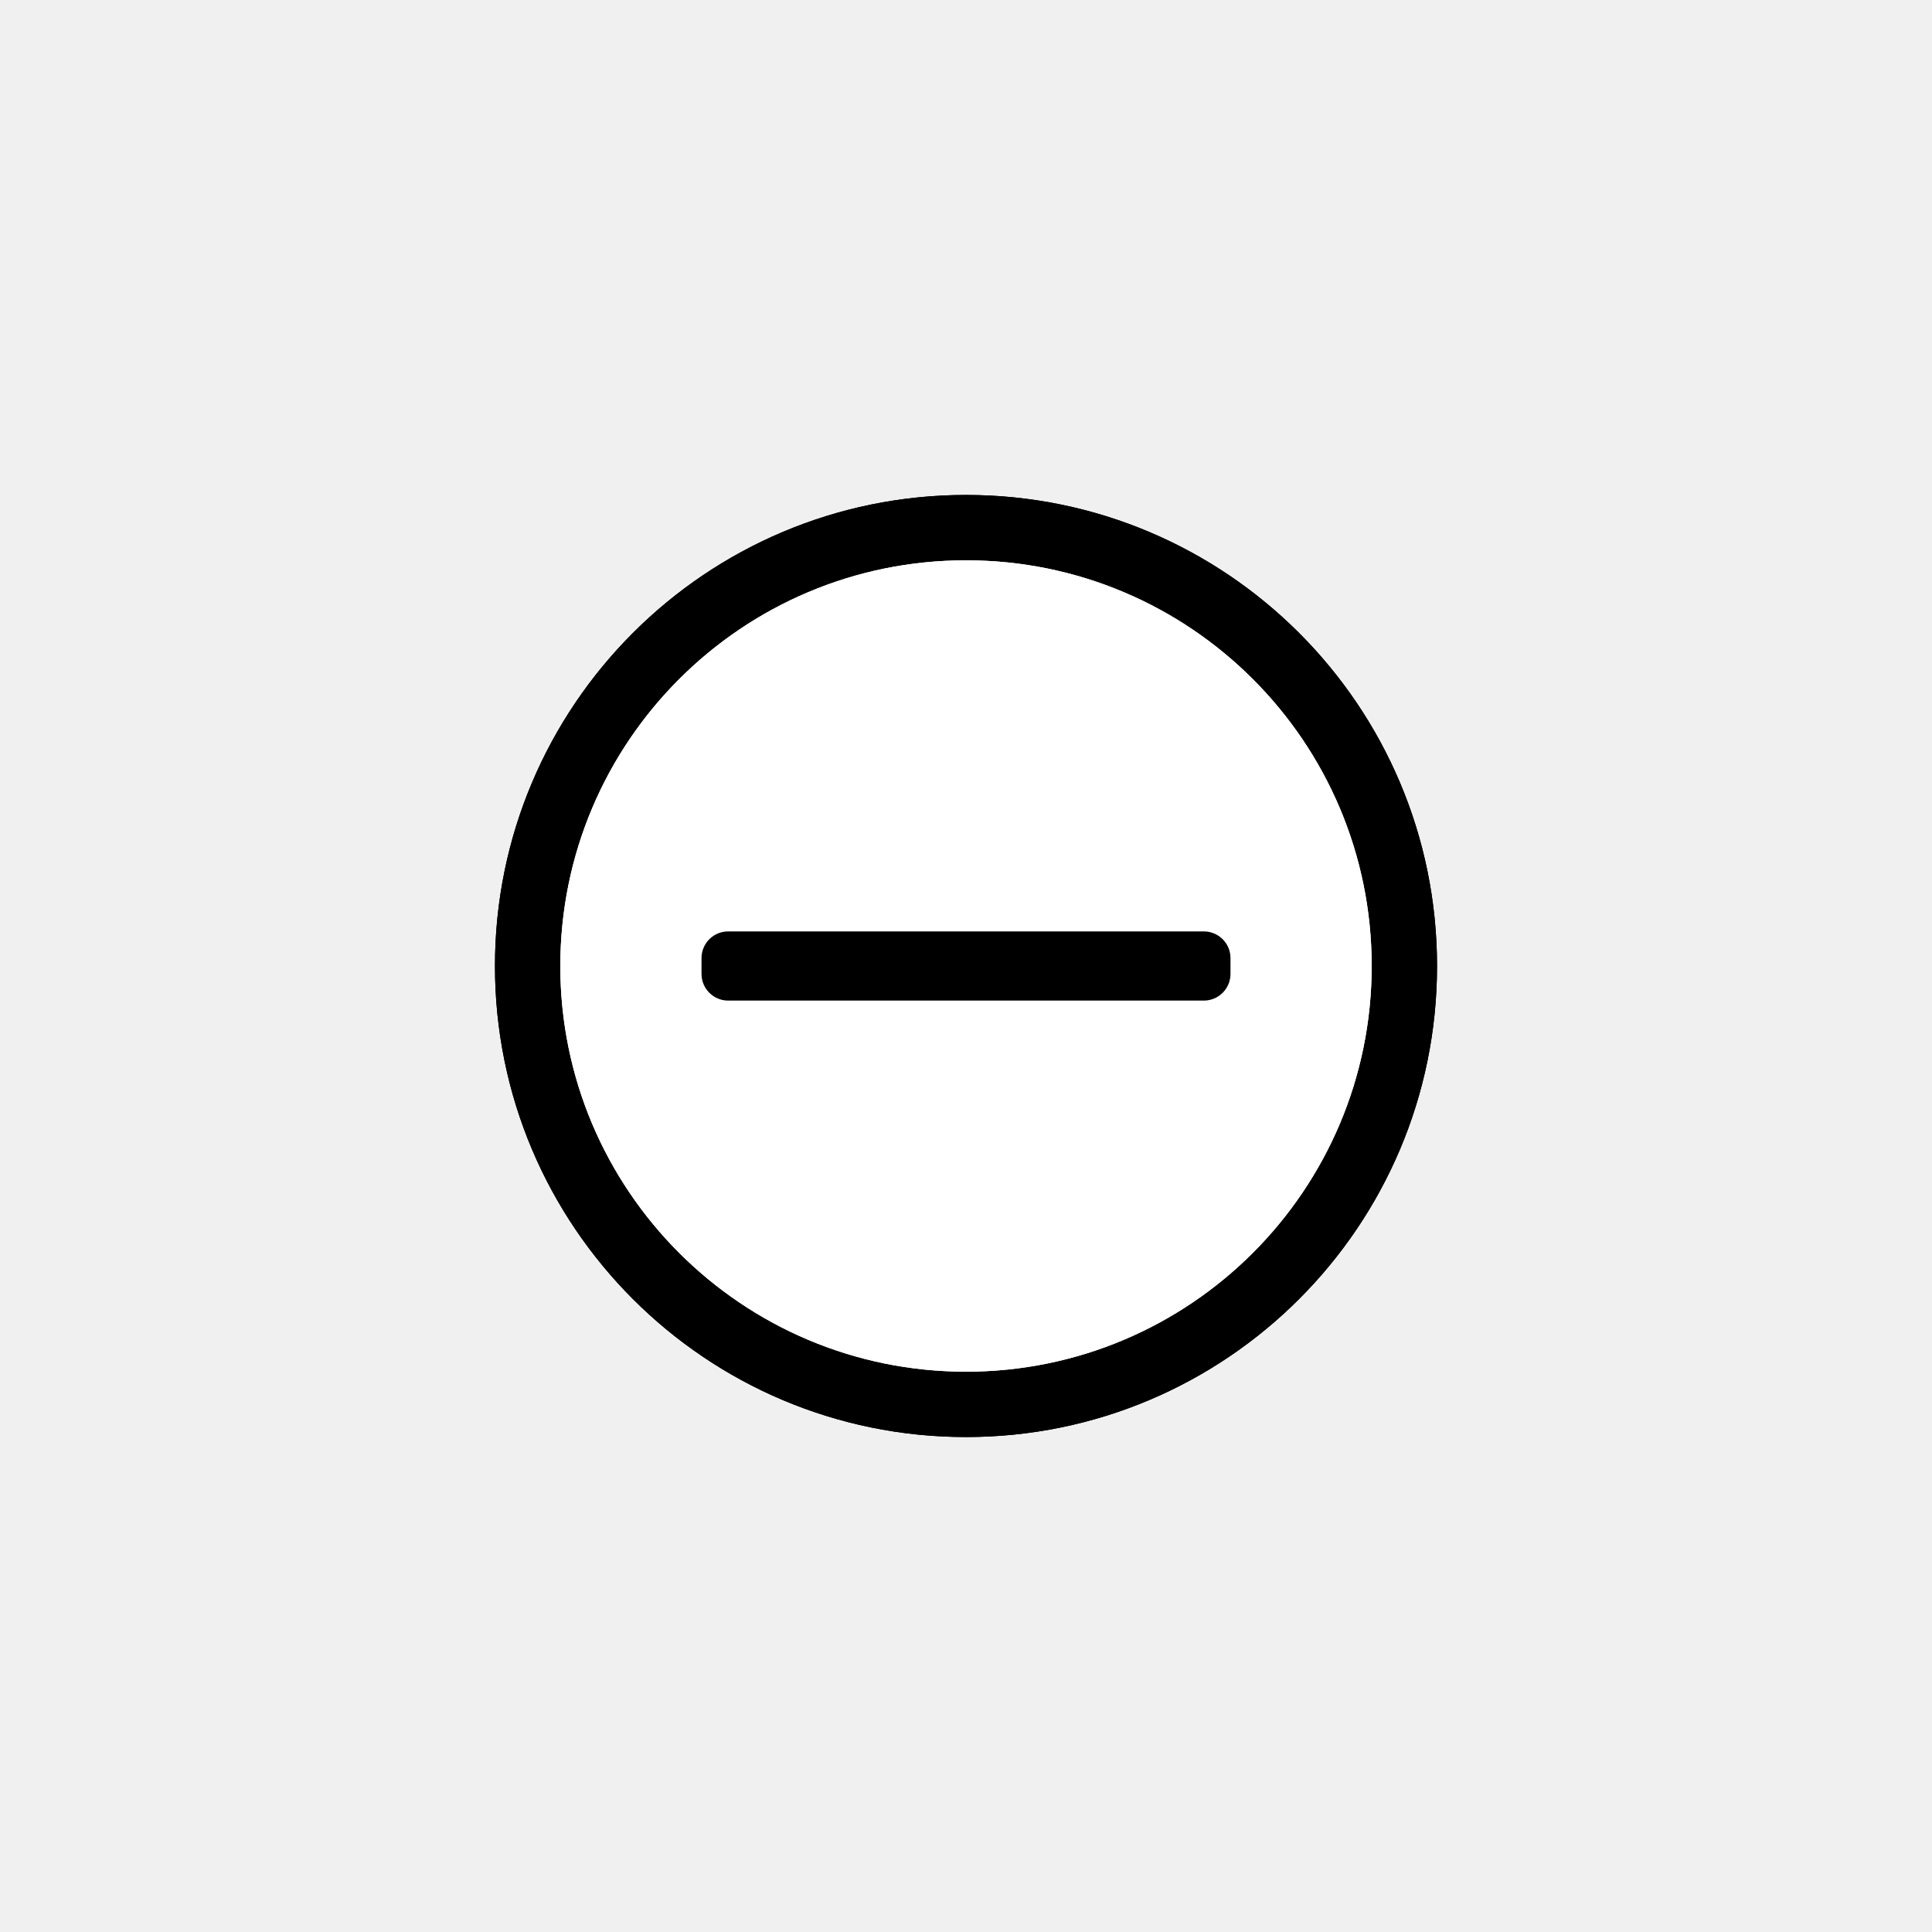
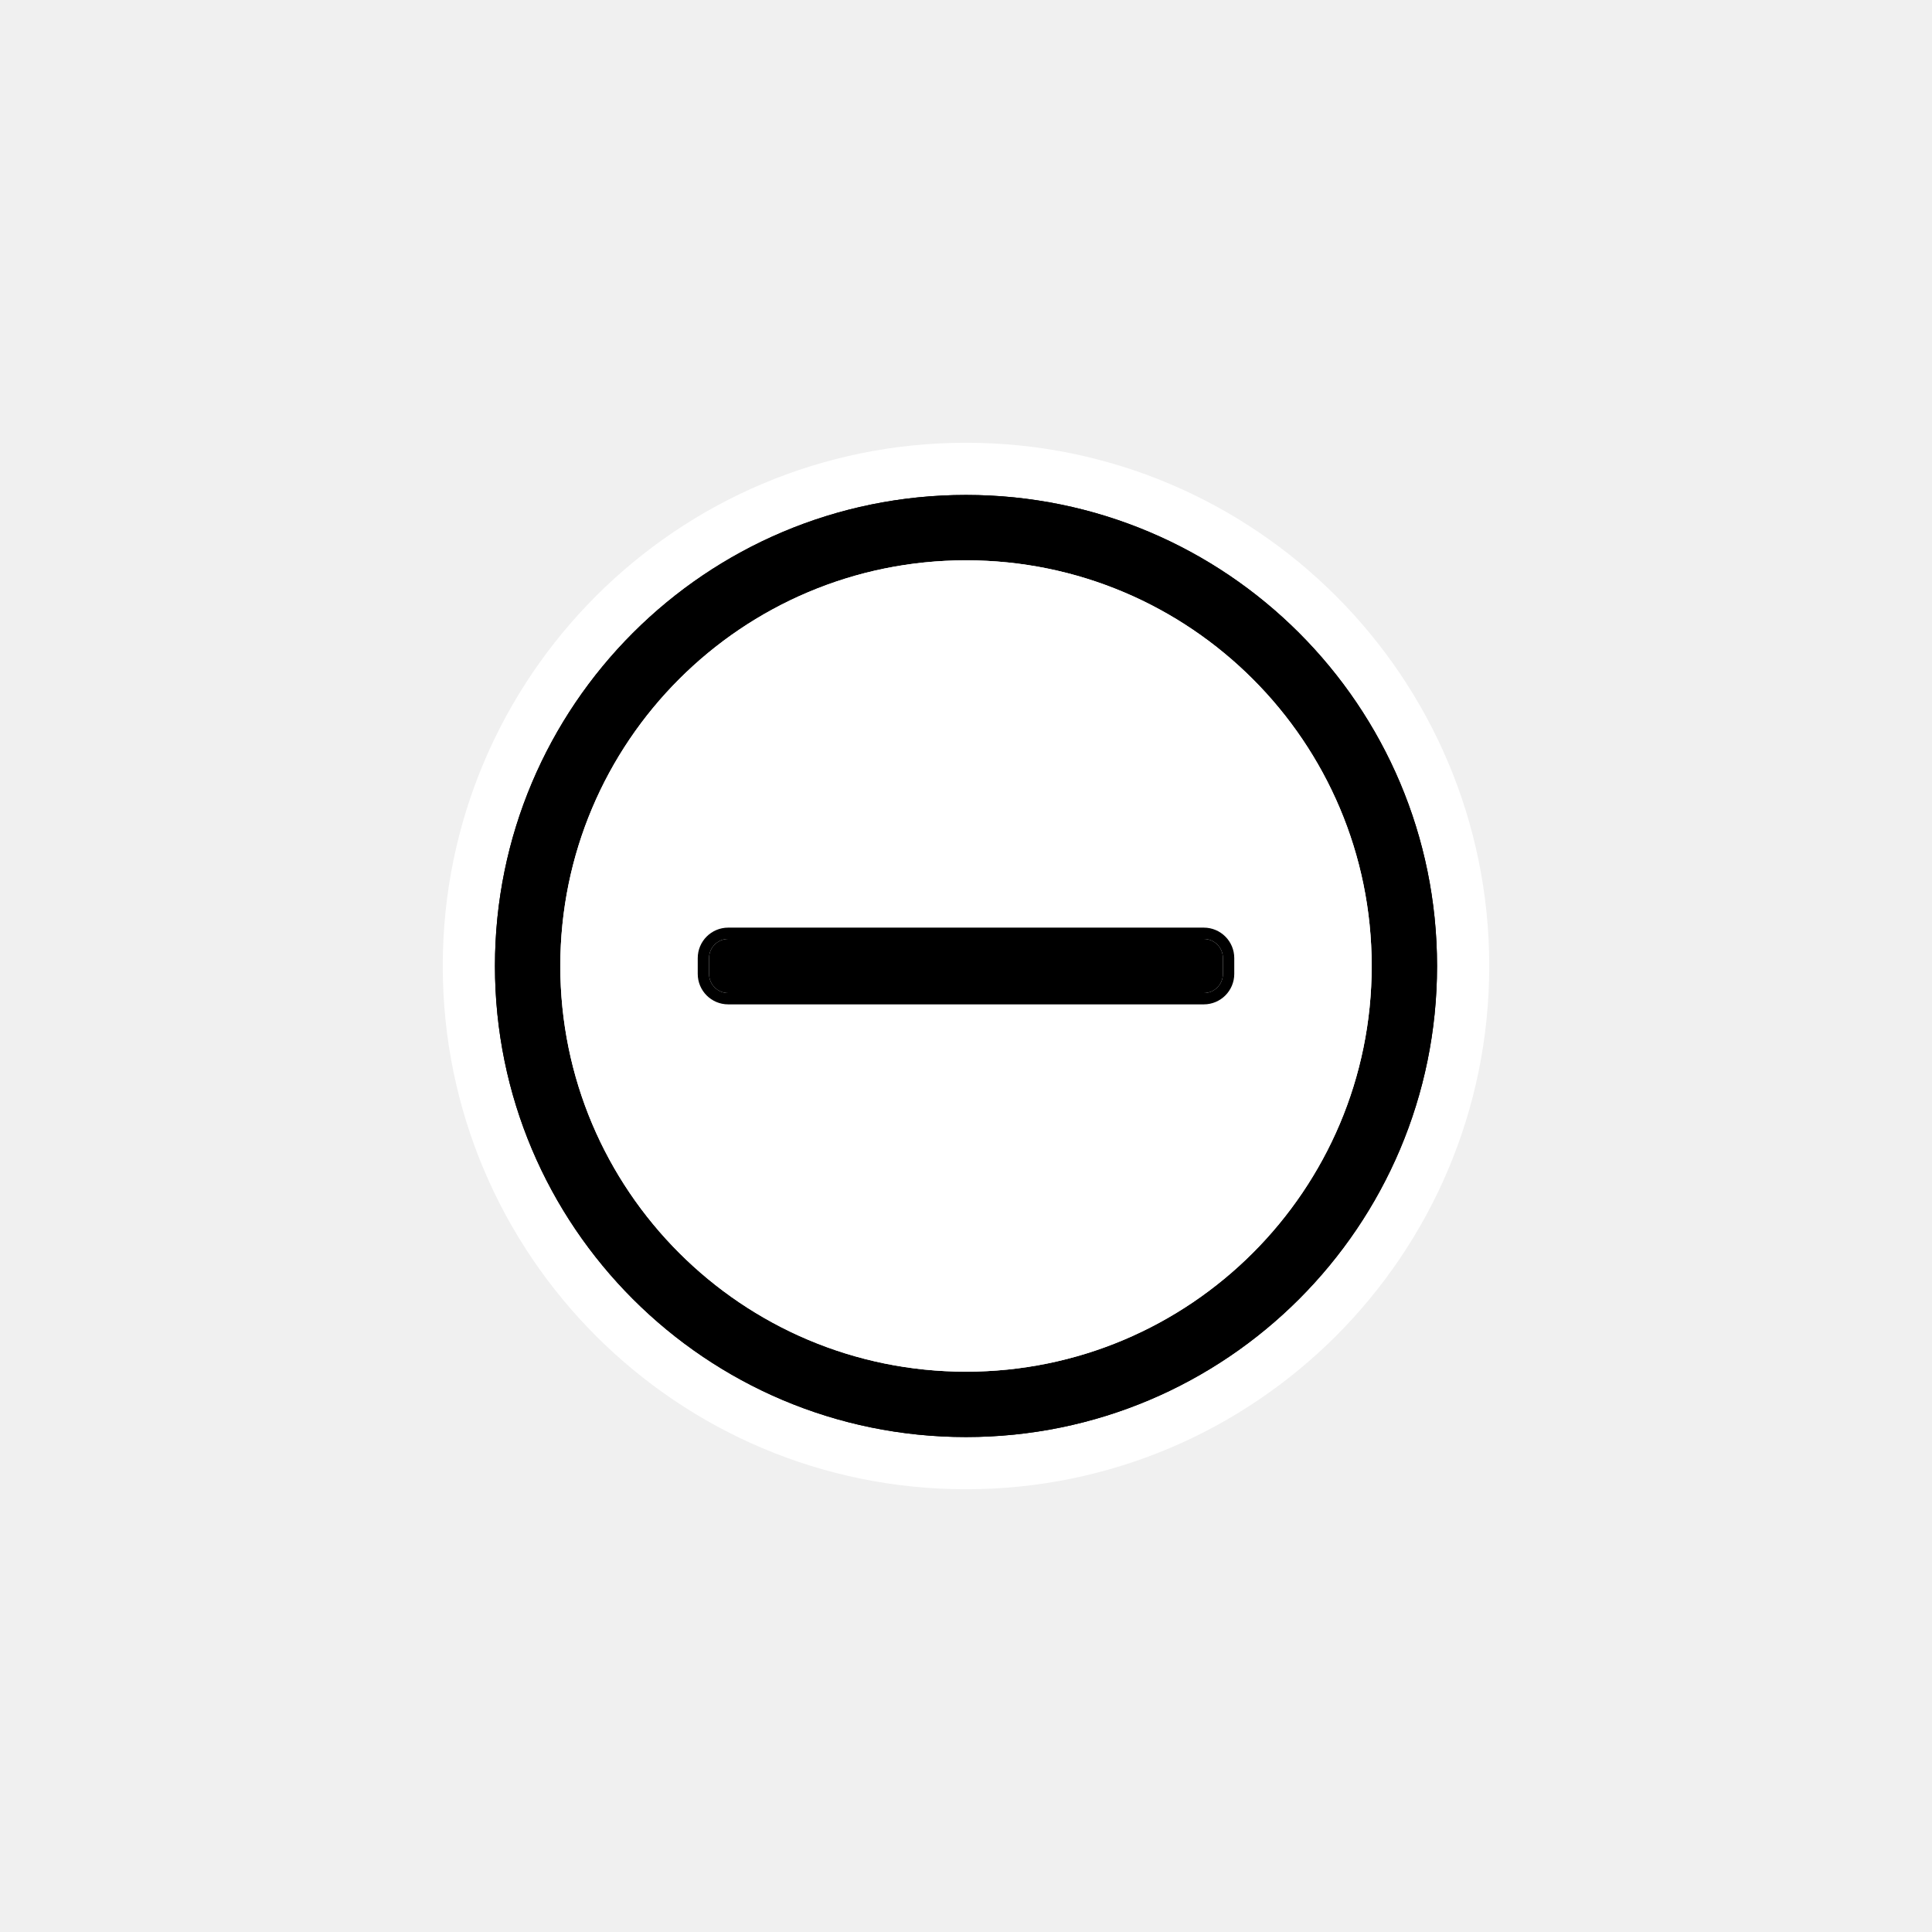
<svg xmlns="http://www.w3.org/2000/svg" width="128pt" height="128pt" style="isolation:isolate" viewBox="0 0 128 128">
  <defs>
-     <clipPath id="c">
+     <clipPath id="d">
      <rect width="128" height="128" />
    </clipPath>
  </defs>
-   <g clip-path="url(#c)">
-     <mask id="b">
-       <circle cx="64" cy="64" r="31.208" fill="#fff" vector-effect="non-scaling-stroke" />
-     </mask>
-     <circle cx="64" cy="64" r="31.208" mask="url(#b)" stroke="#000" stroke-width="4" vector-effect="non-scaling-stroke" />
-     <circle cx="64" cy="64" r="31.208" vector-effect="non-scaling-stroke" />
-     <mask id="a">
+   <g clip-path="url(#d)">
+     <clipPath id="e">
+       <rect width="128" height="128" fill="#fff" />
+     </clipPath>
+     <g clip-path="url(#e)">
+       <circle cx="64" cy="64" r="34.666" fill="#fff" vector-effect="non-scaling-stroke" />
+       <mask id="c">
+         <circle cx="64" cy="64" r="31.208" fill="#fff" vector-effect="non-scaling-stroke" />
+       </mask>
+       <circle cx="64" cy="64" r="31.208" mask="url(#c)" stroke="#000" stroke-width="4" vector-effect="non-scaling-stroke" />
+       <circle cx="64" cy="64" r="31.208" vector-effect="non-scaling-stroke" />
+       <mask id="a">
+         <circle cx="64" cy="64" r="26.878" fill="#fff" vector-effect="non-scaling-stroke" />
+       </mask>
+       <circle cx="64" cy="64" r="26.878" fill="#fff" mask="url(#a)" stroke="#fff" stroke-width="4" vector-effect="non-scaling-stroke" />
      <circle cx="64" cy="64" r="26.878" fill="#fff" vector-effect="non-scaling-stroke" />
-     </mask>
-     <circle cx="64" cy="64" r="26.878" fill="#fff" mask="url(#a)" stroke="#fff" stroke-width="4" vector-effect="non-scaling-stroke" />
-     <circle cx="64" cy="64" r="26.878" fill="#fff" vector-effect="non-scaling-stroke" />
-     <path d="m48.244 62.208h31.512c0.699 0 1.267 0.568 1.267 1.267v1.05c0 0.699-0.568 1.267-1.267 1.267h-31.512c-0.699 0-1.267-0.568-1.267-1.267v-1.05c0-0.699 0.568-1.267 1.267-1.267z" />
-     <path d="m48.244 62.208h31.512c0.699 0 1.267 0.568 1.267 1.267v1.05c0 0.699-0.568 1.267-1.267 1.267h-31.512c-0.699 0-1.267-0.568-1.267-1.267v-1.05c0-0.699 0.568-1.267 1.267-1.267z" fill="none" stroke="#000" stroke-linecap="square" stroke-miterlimit="2" />
+       <path d="m48.244 62.208h31.512c0.699 0 1.267 0.568 1.267 1.267v1.05c0 0.699-0.568 1.267-1.267 1.267h-31.512c-0.699 0-1.267-0.568-1.267-1.267v-1.05c0-0.699 0.568-1.267 1.267-1.267z" />
+       <mask id="b" x="-200%" y="-200%" width="400%" height="400%">
+         <rect x="-200%" y="-200%" width="400%" height="400%" fill="#fff" />
+         <path d="m48.244 62.208h31.512c0.699 0 1.267 0.568 1.267 1.267v1.05c0 0.699-0.568 1.267-1.267 1.267h-31.512c-0.699 0-1.267-0.568-1.267-1.267v-1.05c0-0.699 0.568-1.267 1.267-1.267z" />
+       </mask>
+       <path d="m48.244 62.208h31.512c0.699 0 1.267 0.568 1.267 1.267v1.05c0 0.699-0.568 1.267-1.267 1.267h-31.512c-0.699 0-1.267-0.568-1.267-1.267v-1.05c0-0.699 0.568-1.267 1.267-1.267z" fill="none" mask="url(#b)" stroke="#000" stroke-linecap="square" stroke-miterlimit="2" stroke-width="2" vector-effect="non-scaling-stroke" />
+       <path d="m48.244 62.208h31.512c0.699 0 1.267 0.568 1.267 1.267v1.05c0 0.699-0.568 1.267-1.267 1.267h-31.512c-0.699 0-1.267-0.568-1.267-1.267v-1.05c0-0.699 0.568-1.267 1.267-1.267z" fill="none" />
+     </g>
  </g>
</svg>
